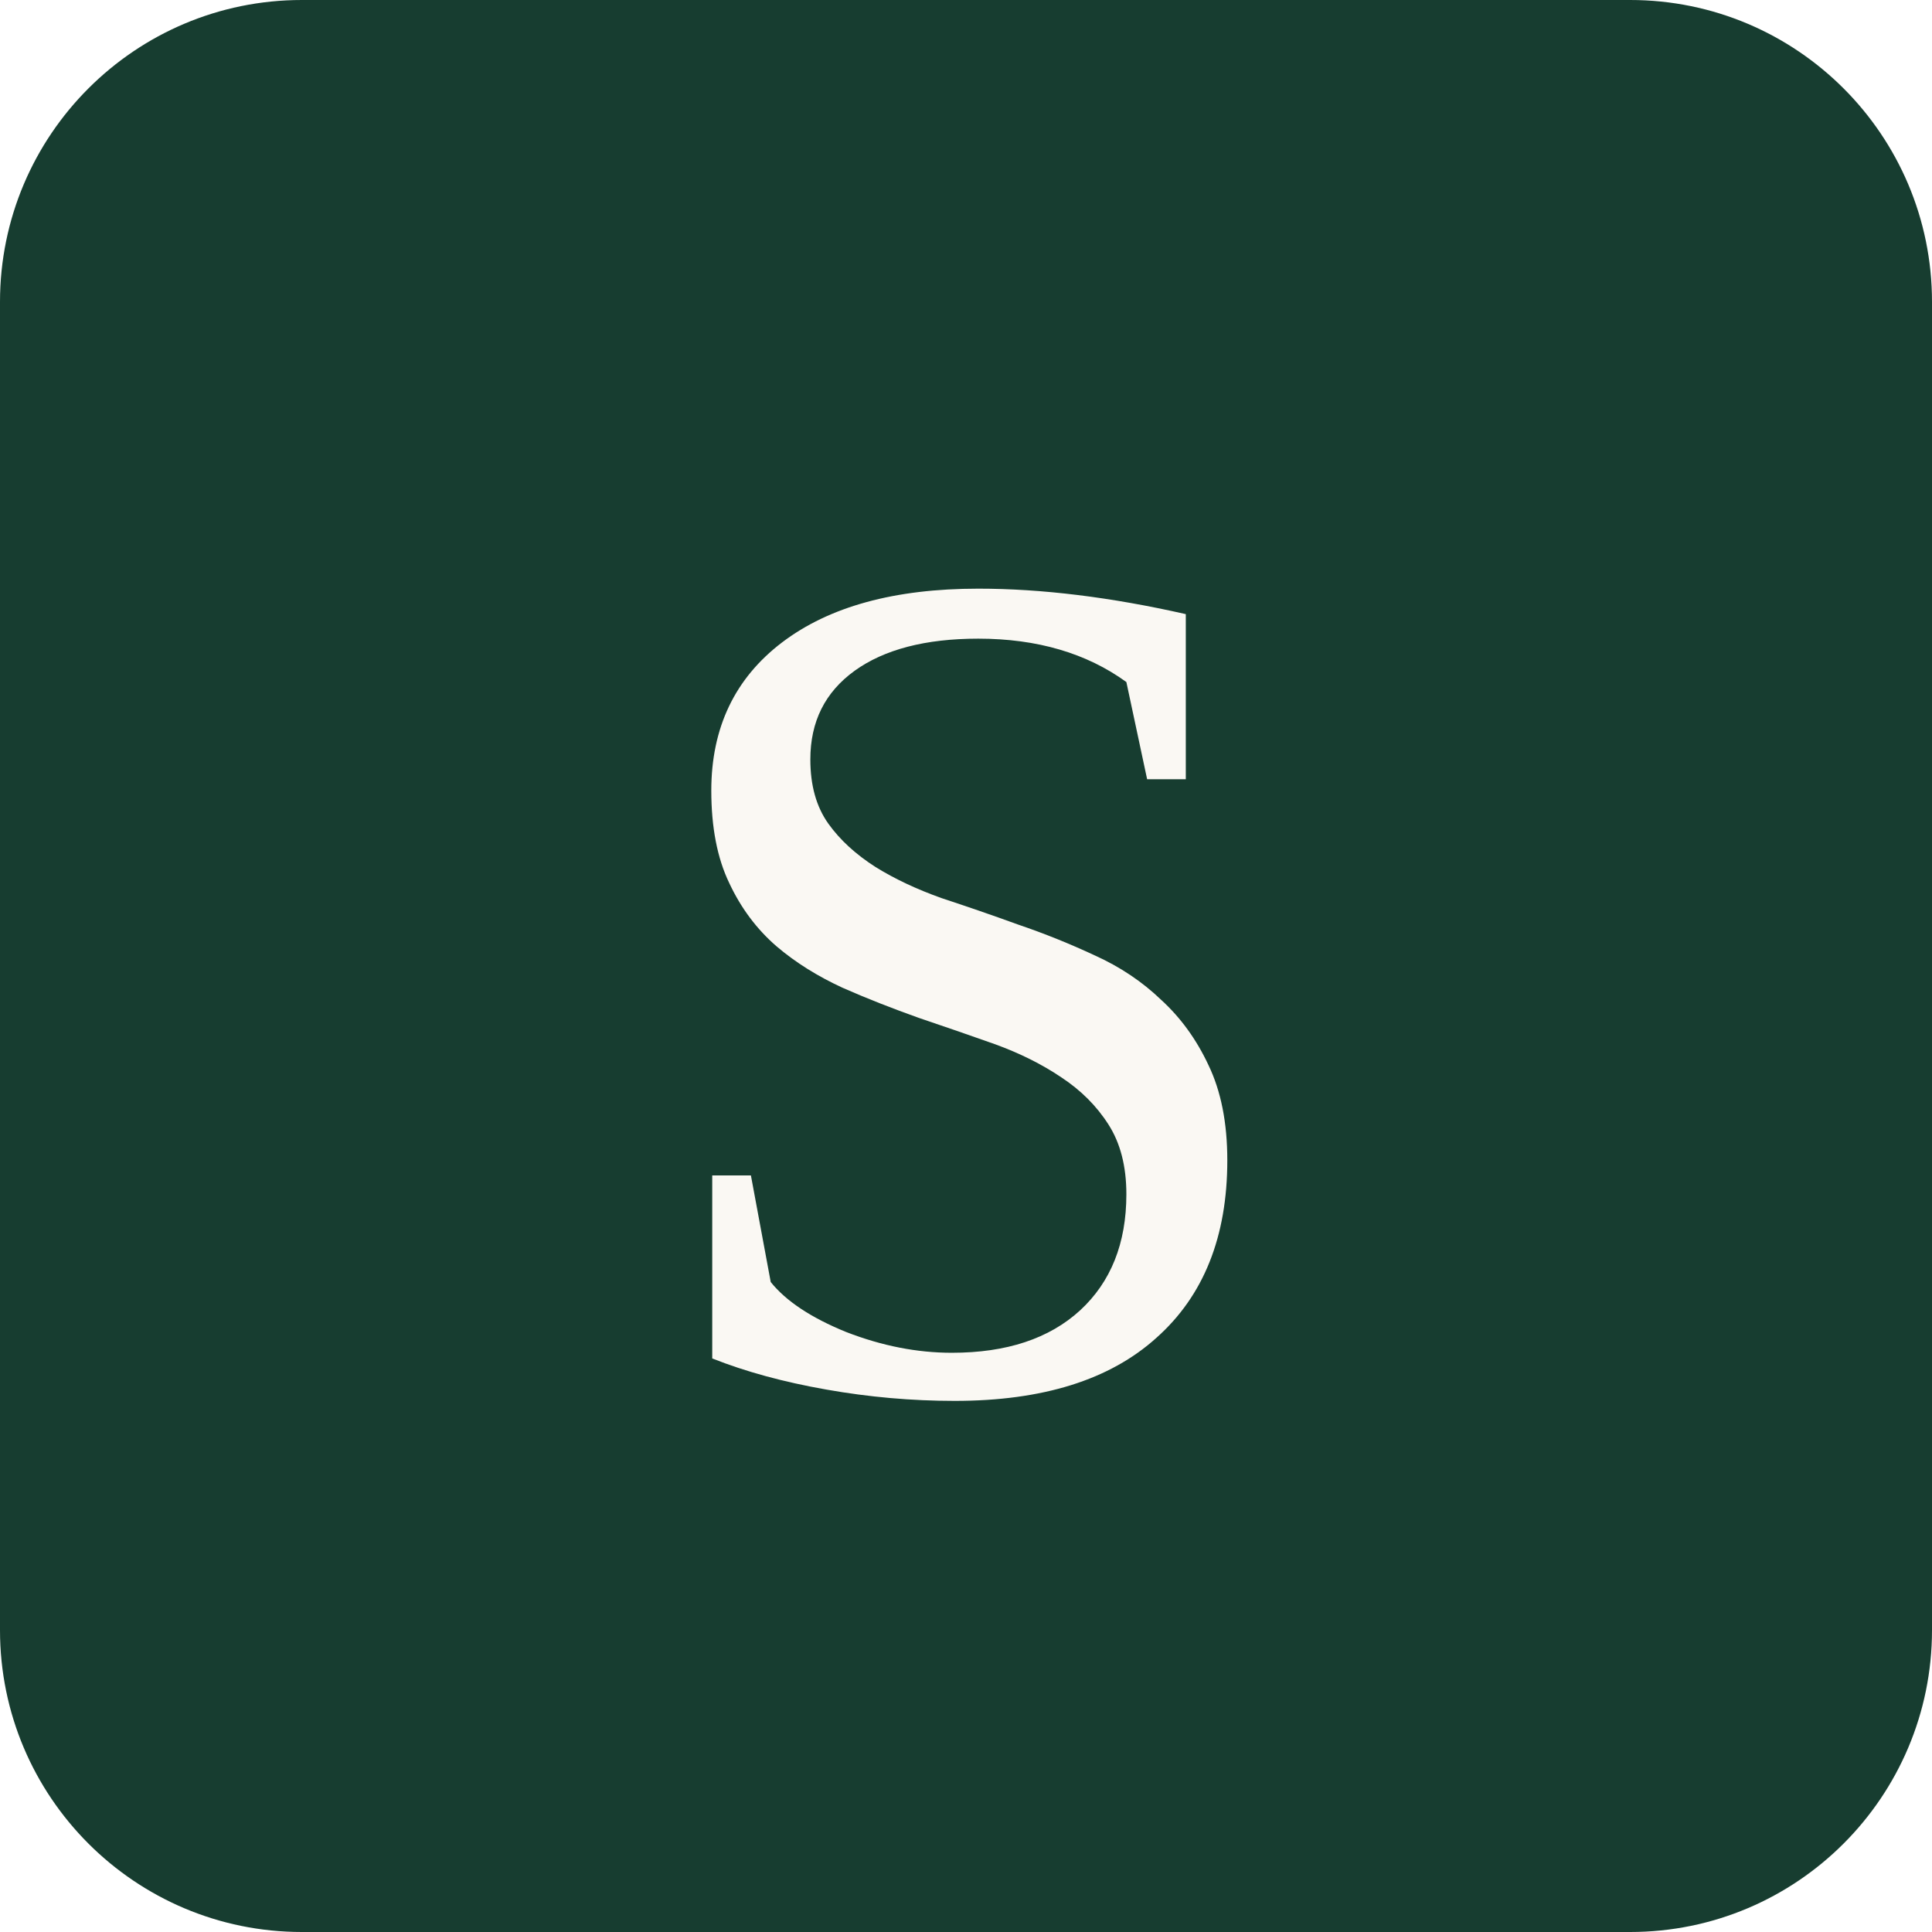
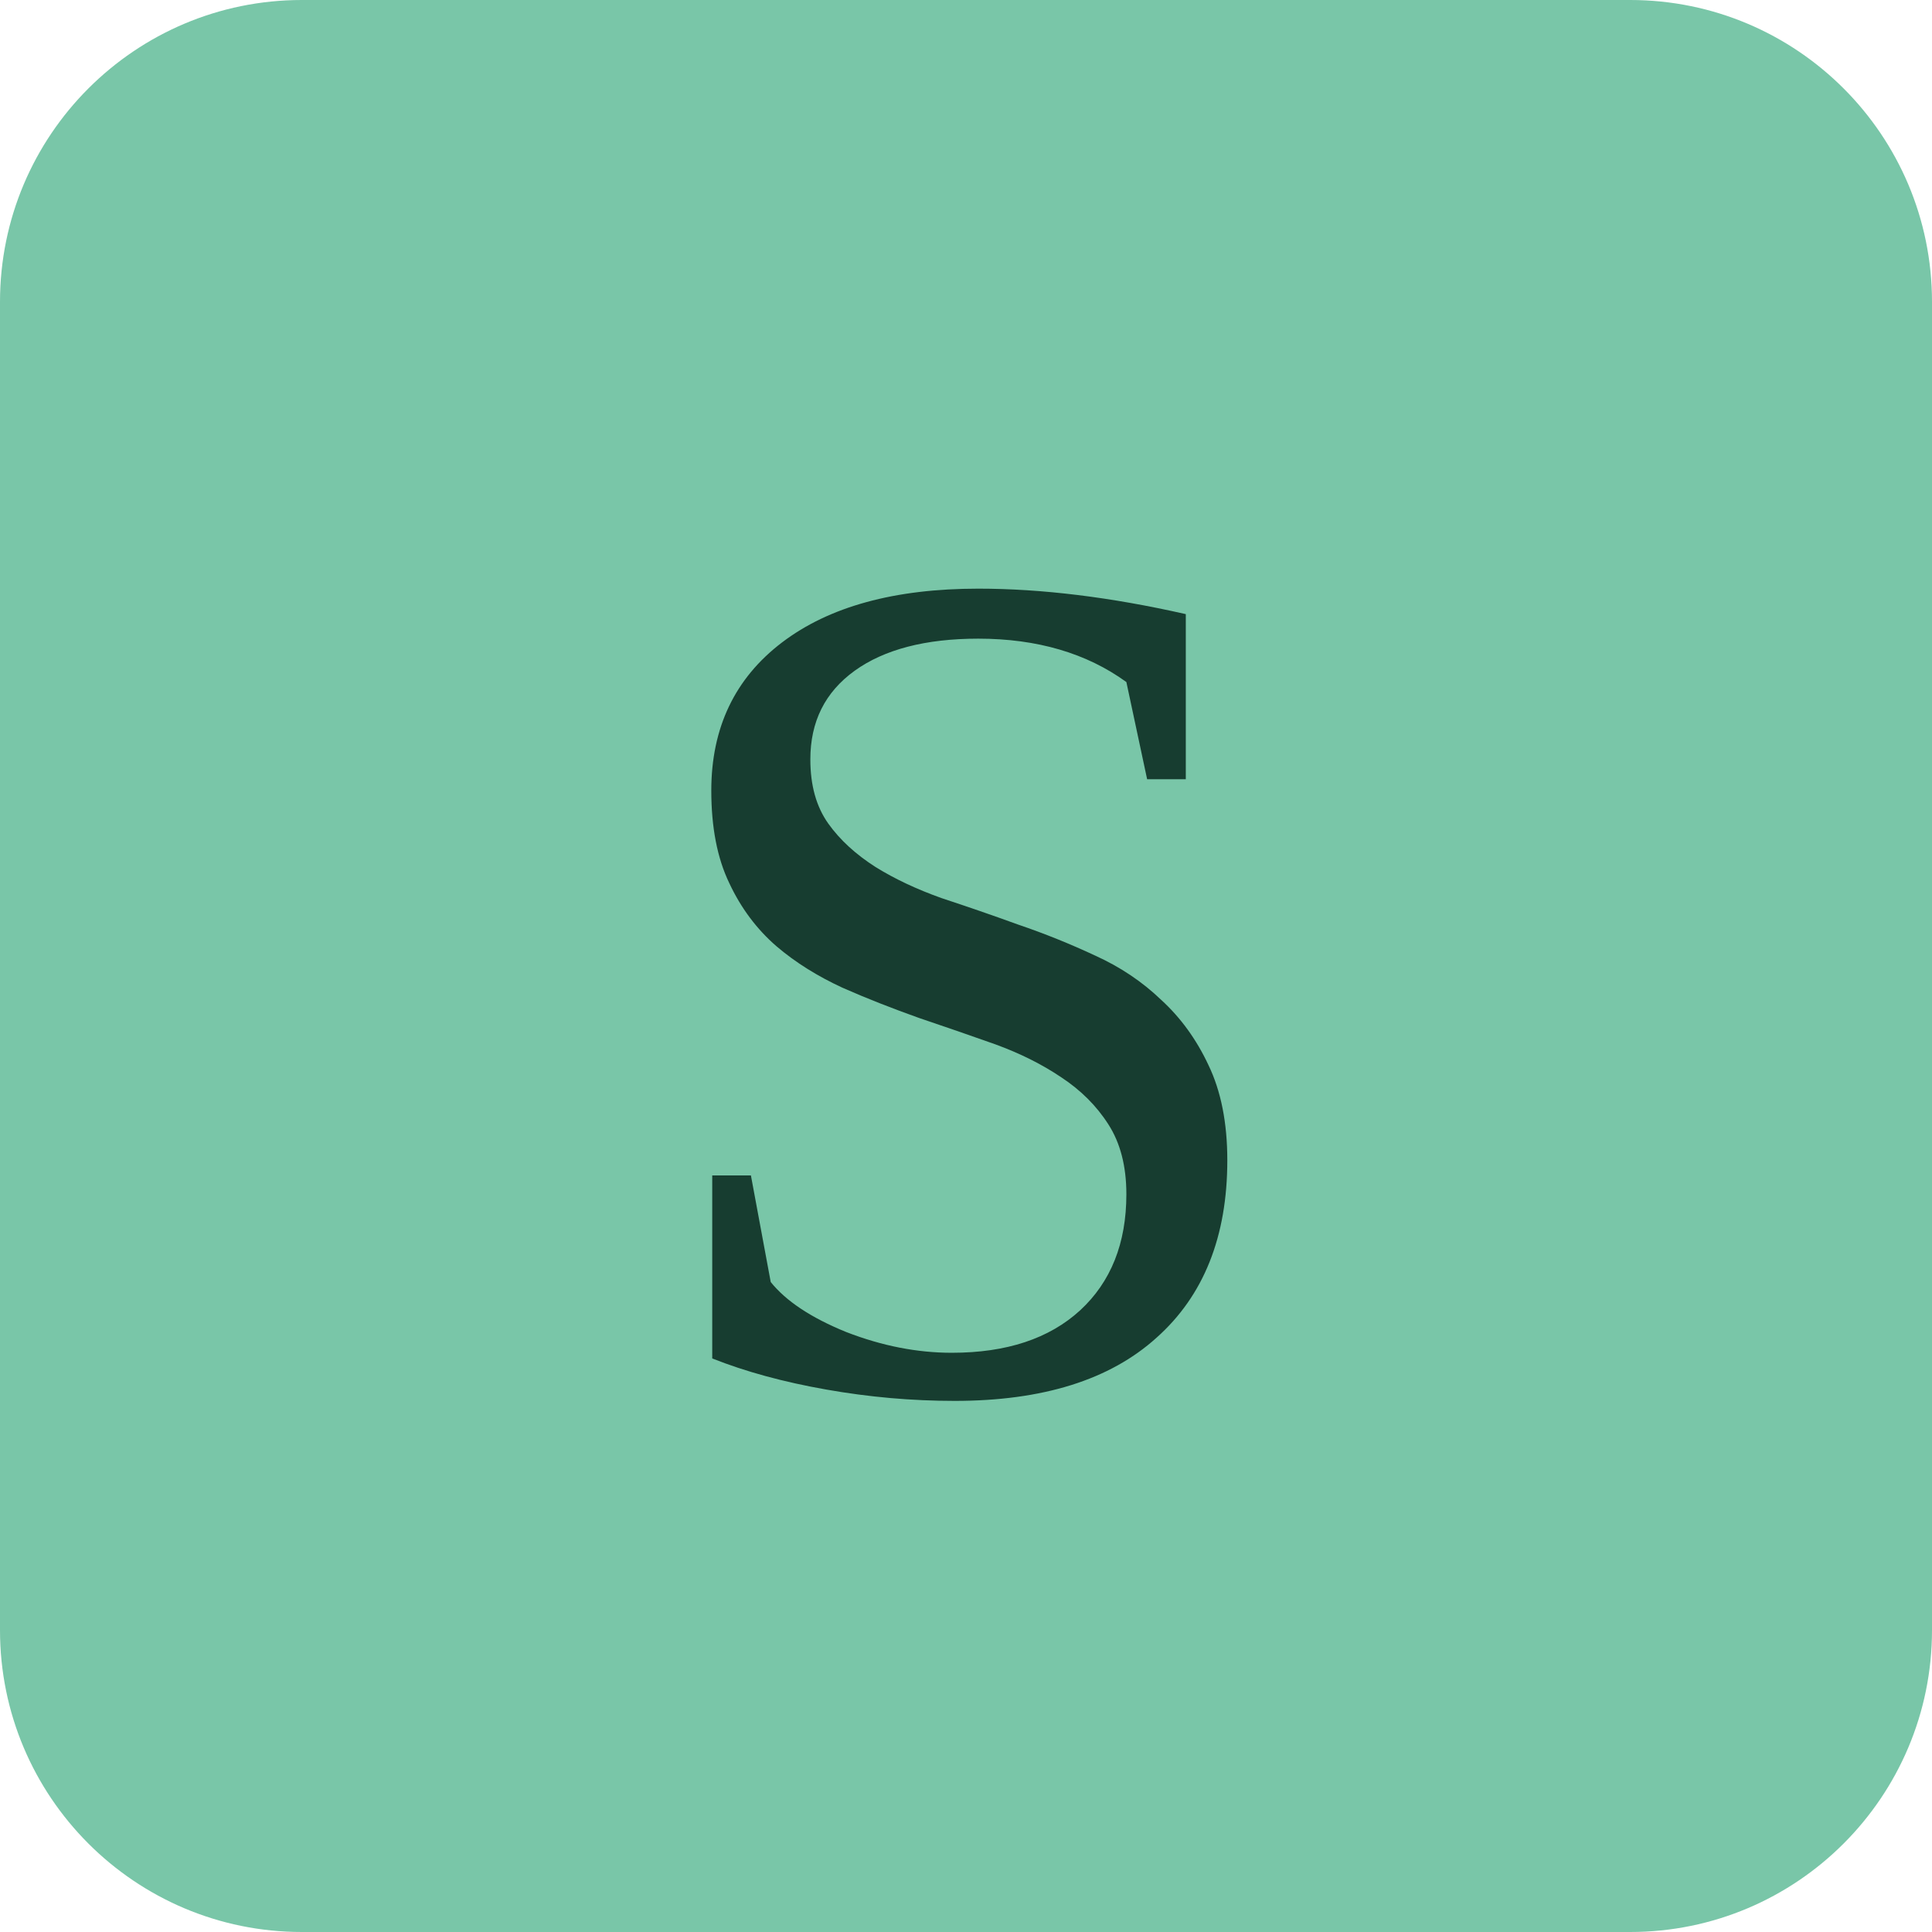
<svg xmlns="http://www.w3.org/2000/svg" viewBox="0 0 32 32">
-   <rect width="32" height="32" rx="5" fill="#173D30" />
-   <text x="16" y="23" font-family="Georgia, 'Times New Roman', serif" font-size="20" fill="#FAF8F3" text-anchor="middle">S</text>
+   <rect width="32" height="32" rx="5" fill="#79C6A8" />
+   <text x="16" y="23" font-family="Georgia, 'Times New Roman', serif" font-size="20" fill="#173D30" text-anchor="middle">S</text>
</svg>
